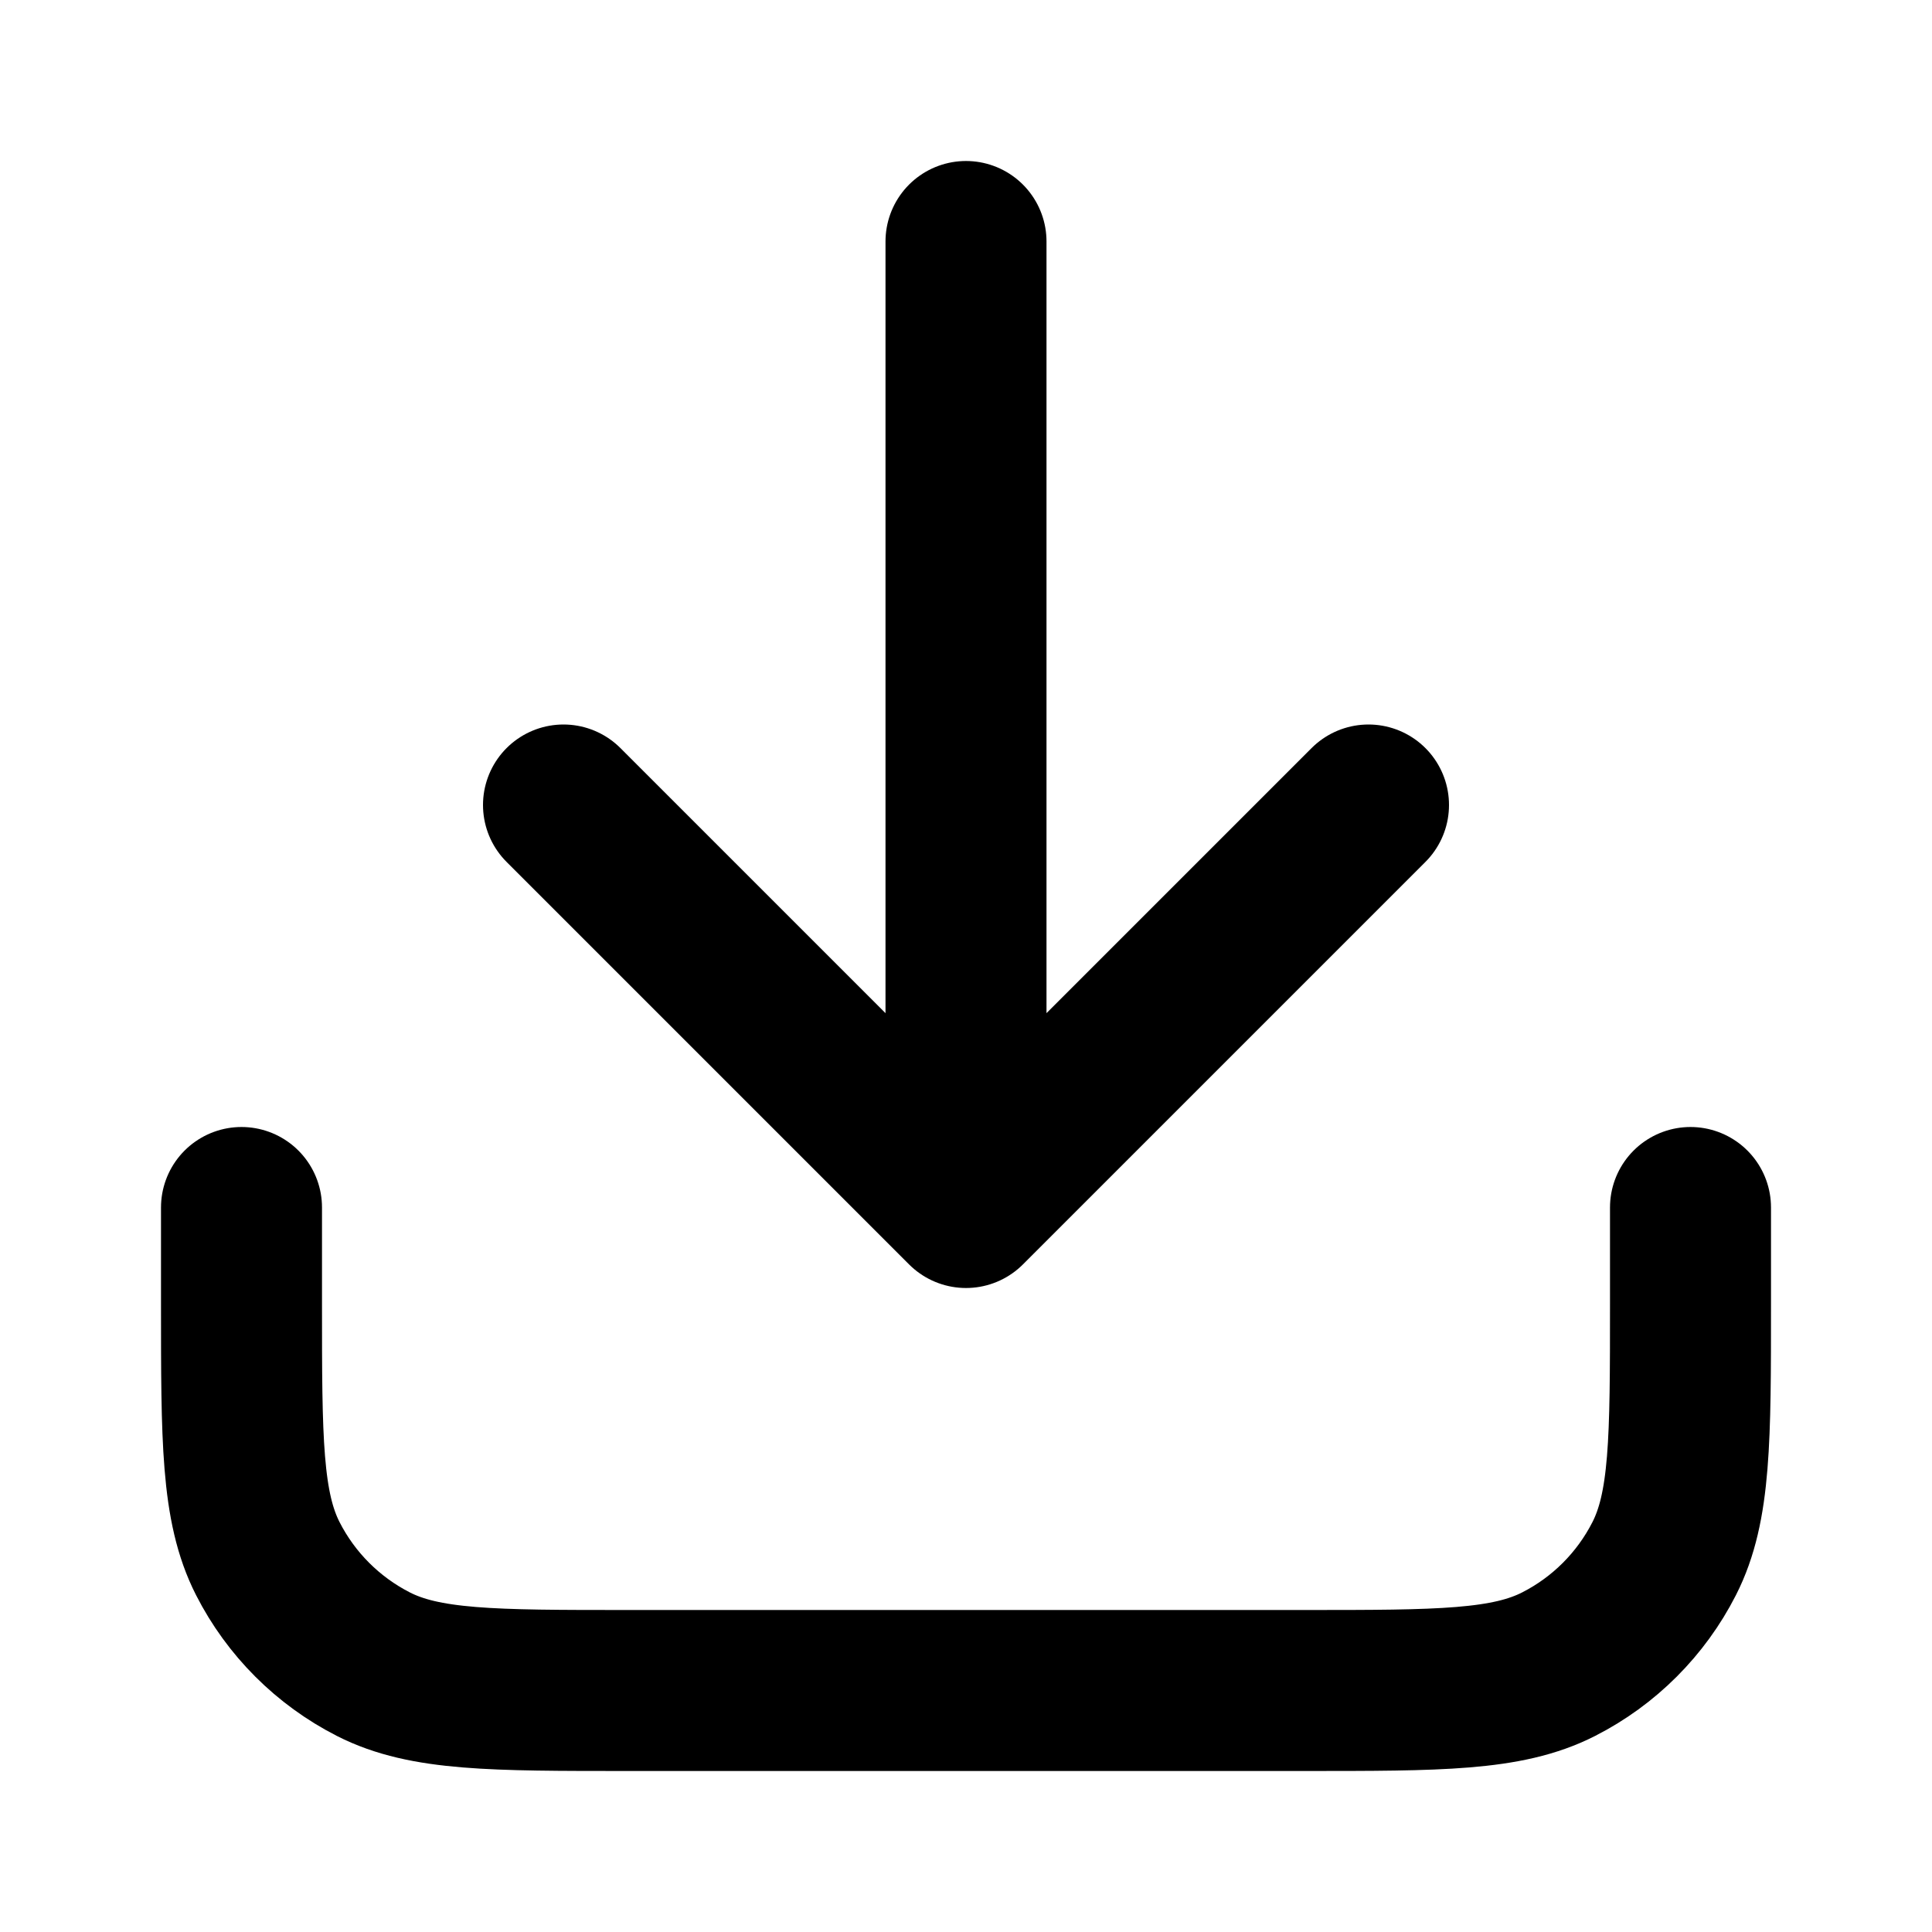
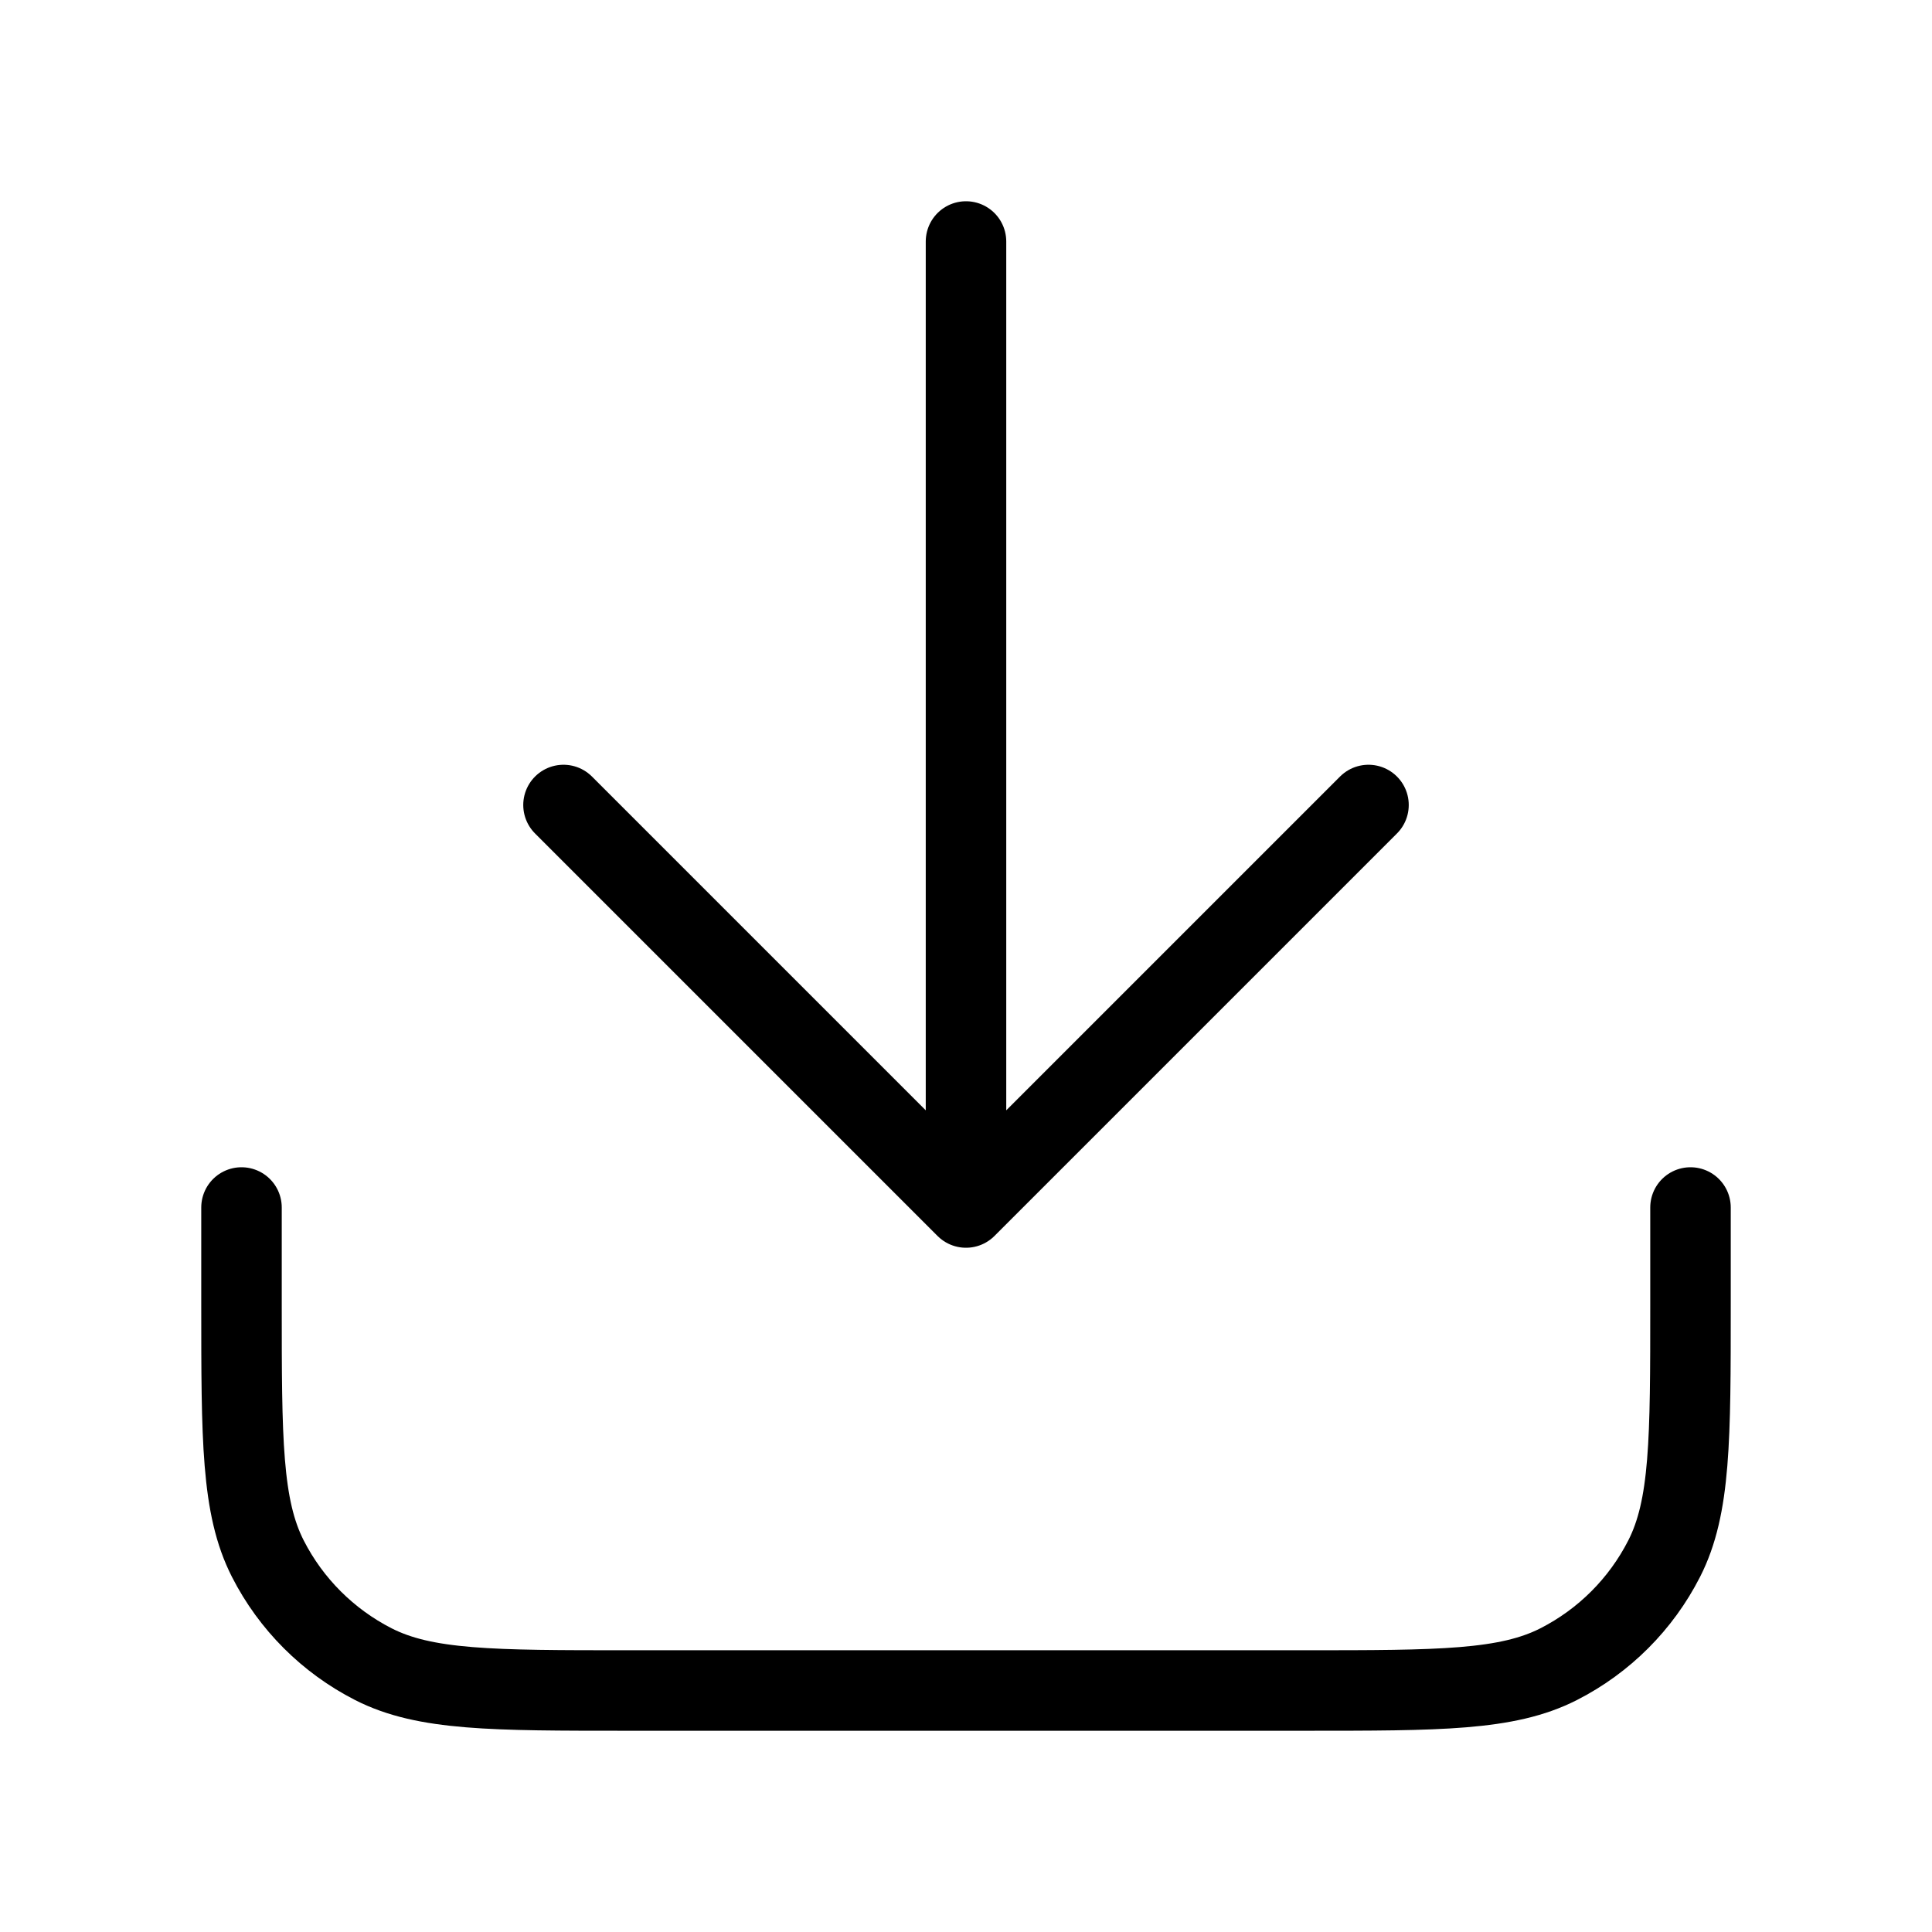
<svg xmlns="http://www.w3.org/2000/svg" width="24" height="24" viewBox="0 0 24 24" fill="none">
  <g transform="translate(2, 2)">
-     <path d="M19 13V14.2C19 15.88 19 16.72 18.673 17.362C18.385 17.927 17.927 18.385 17.362 18.673C16.72 19 15.88 19 14.2 19H5.8C4.12 19 3.28 19 2.638 18.673C2.074 18.385 1.615 17.927 1.327 17.362C1 16.72 1 15.88 1 14.2V13M5 8L10 13L15 8M10 13V1" stroke="currentColor" stroke-width="2" stroke-linecap="round" stroke-linejoin="round" />
+     <path d="M19 13V14.2C19 15.88 19 16.72 18.673 17.362C18.385 17.927 17.927 18.385 17.362 18.673C16.72 19 15.88 19 14.2 19H5.8C4.12 19 3.28 19 2.638 18.673C2.074 18.385 1.615 17.927 1.327 17.362C1 16.72 1 15.88 1 14.2V13M5 8L10 13L15 8M10 13V1" stroke="currentColor" stroke-width="1" stroke-linecap="round" stroke-linejoin="round" />
  </g>
</svg>
